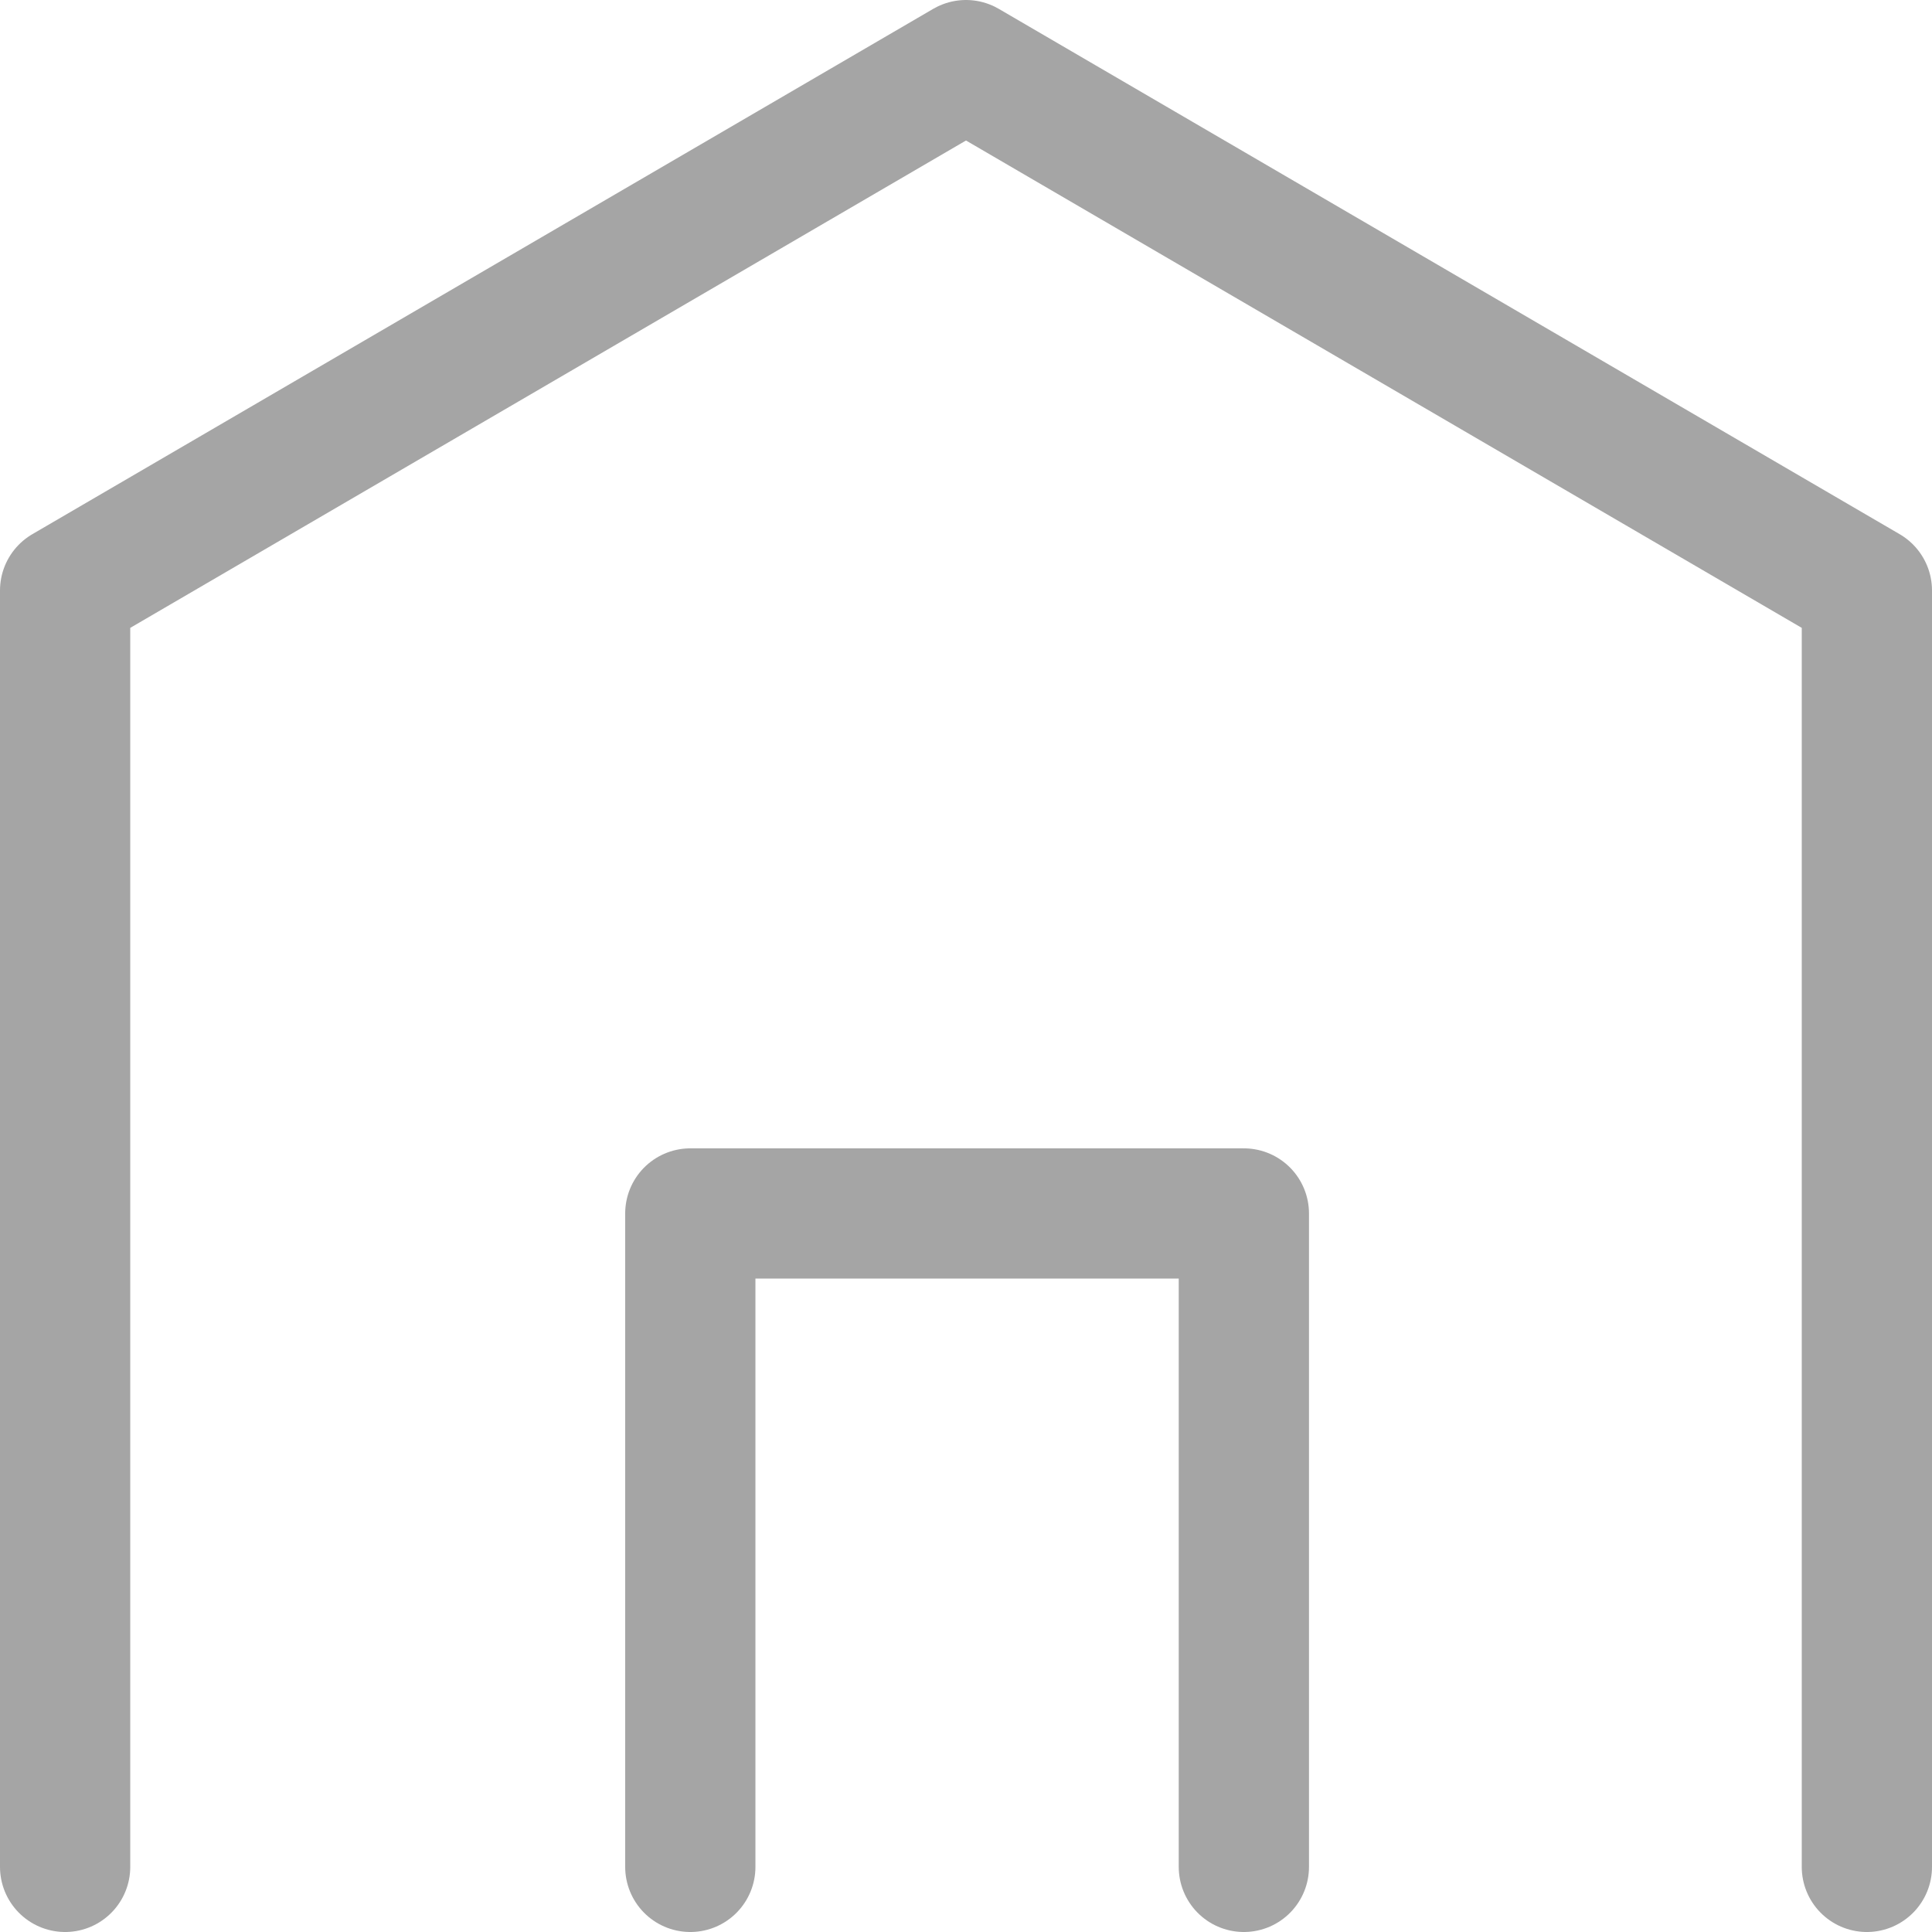
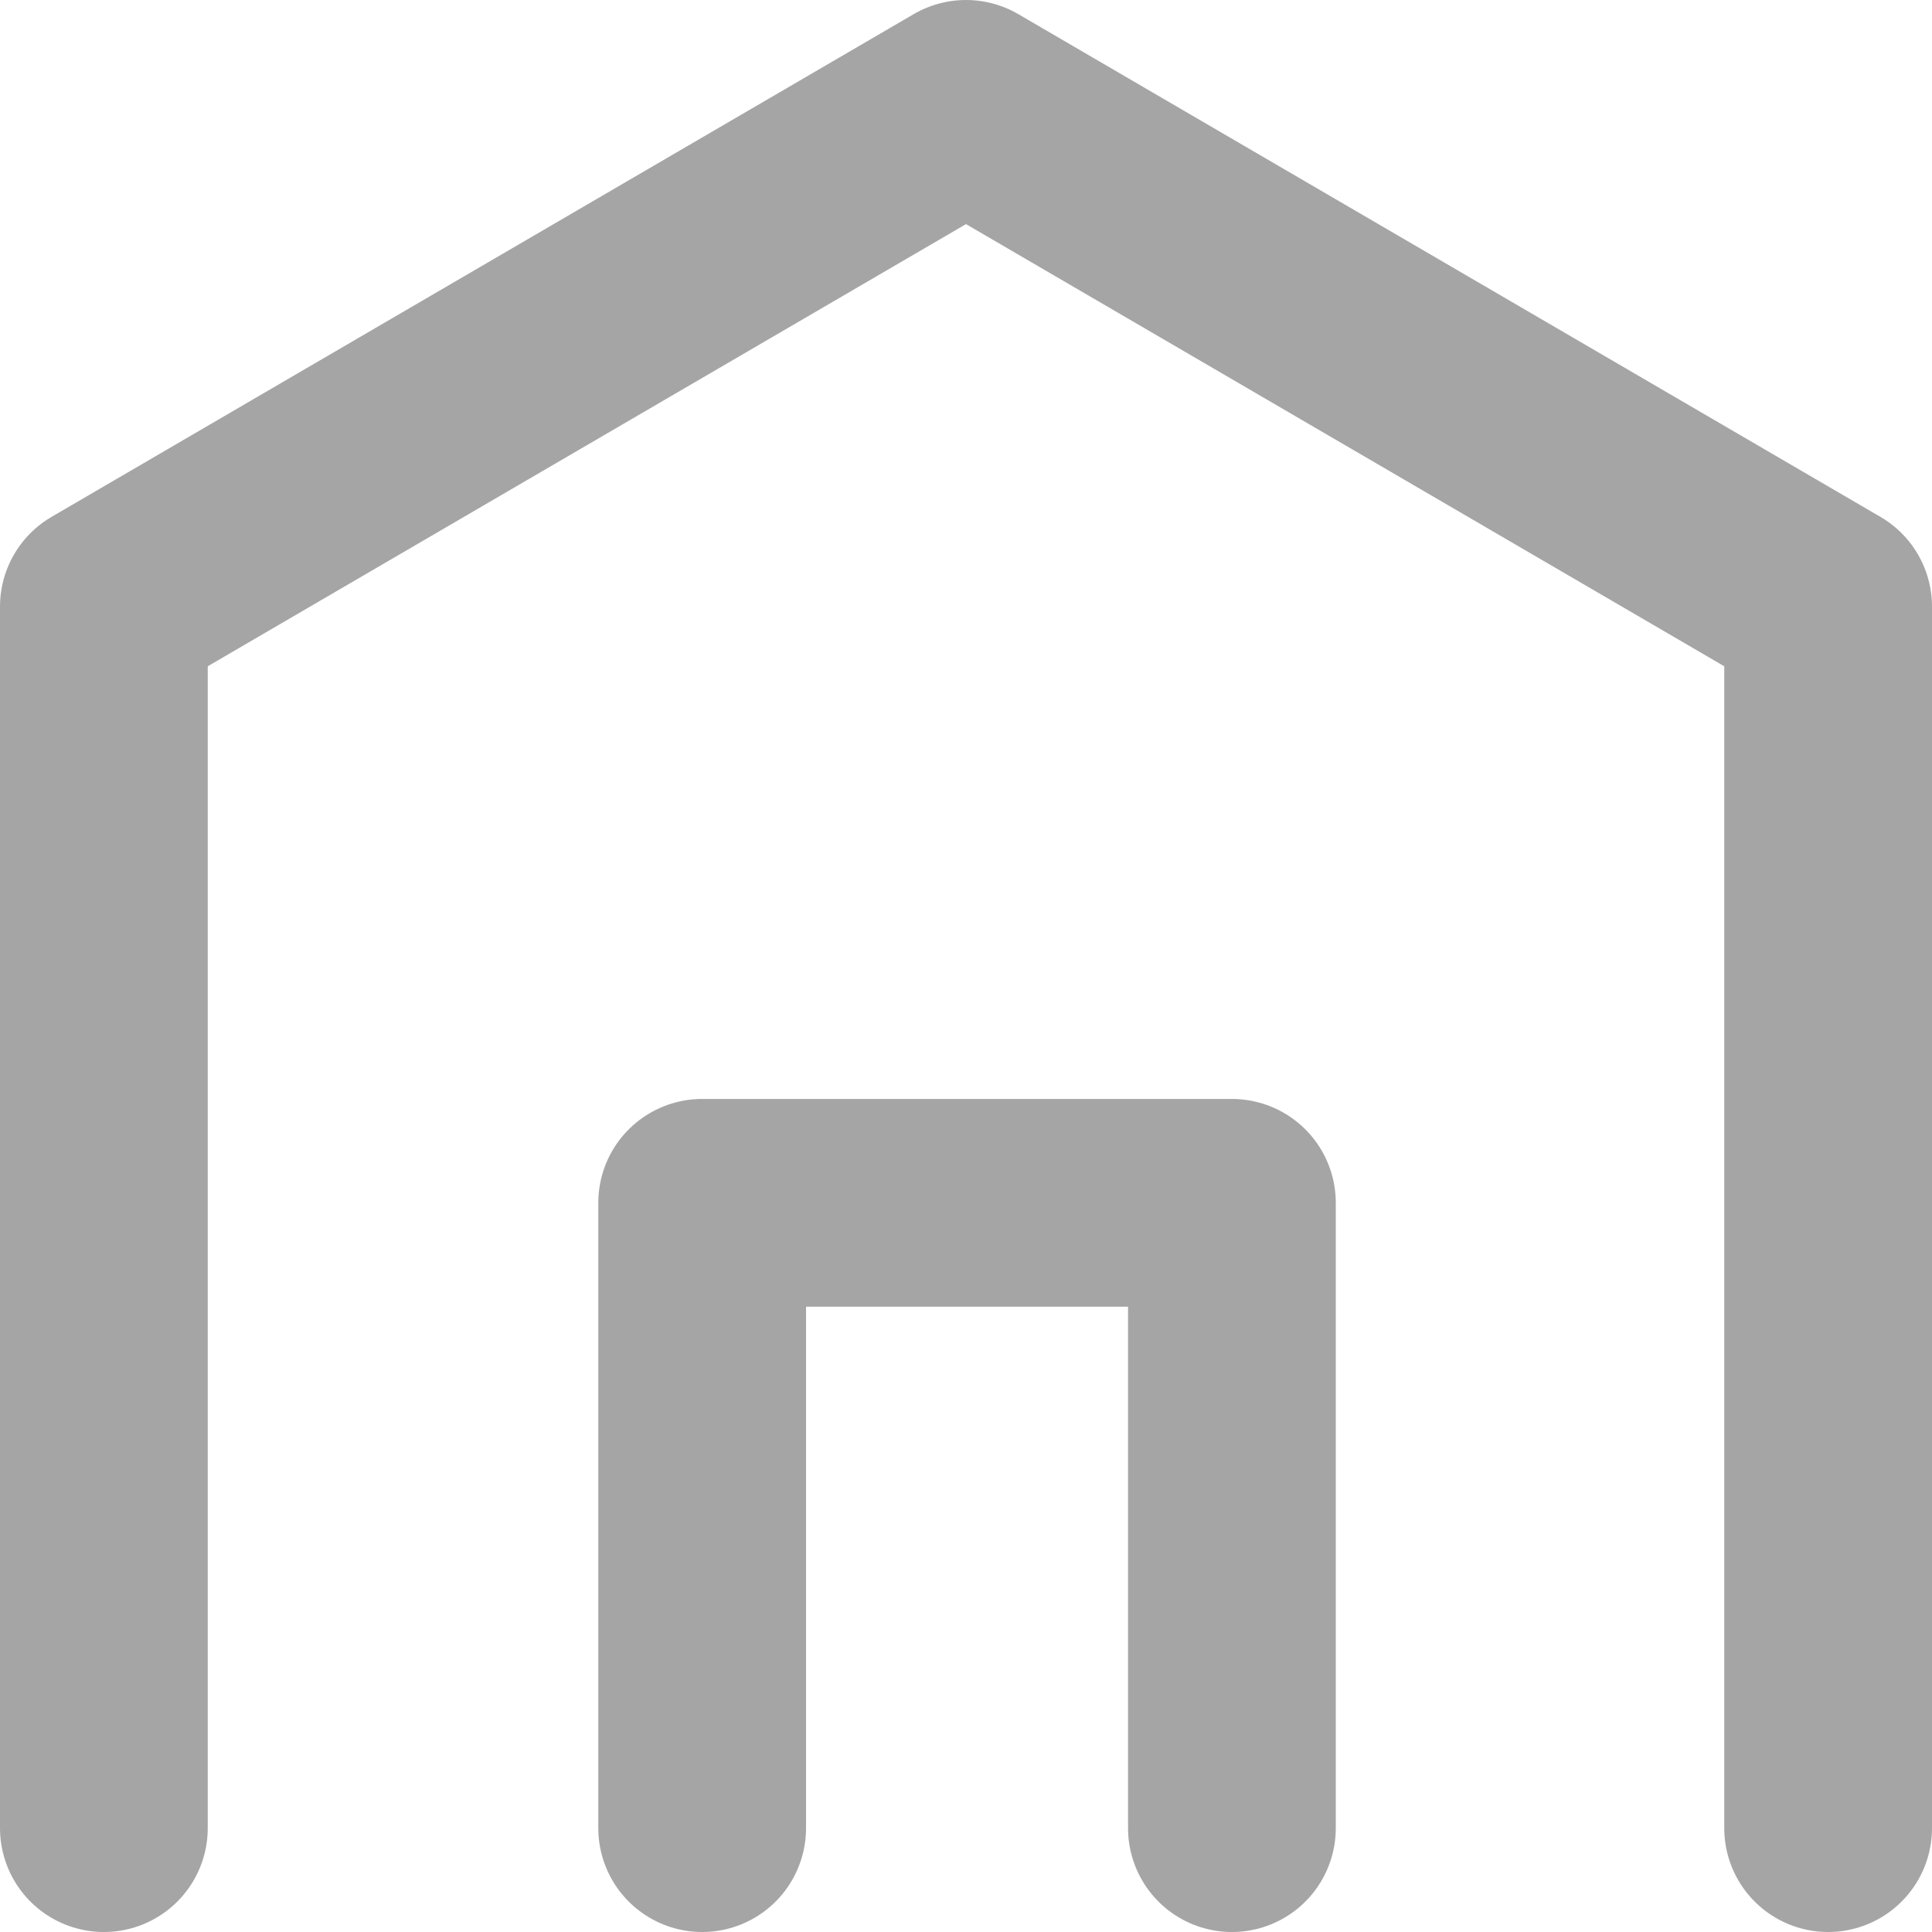
- <svg xmlns="http://www.w3.org/2000/svg" id="Capa_1" version="1.1" viewBox="0 0 89 89">
+ <svg xmlns="http://www.w3.org/2000/svg" id="Capa_1" version="1.1" viewBox="0 0 93 93">
  <defs>
    <style>
      .st0 {
        fill: none;
        stroke: #a5a5a5;
        stroke-linecap: round;
        stroke-linejoin: round;
-         stroke-width: 6px;
+         stroke-width: 10px;
      }
    </style>
  </defs>
-   <polyline class="st0" points="3 86 3 27.2 44.5 3 86 27.2 86 86" />
-   <path class="st0" d="M44.5,19.1" />
-   <polyline class="st0" points="57.3 86 57.3 55.9 31.8 55.9 31.8 86" />
+   <polyline class="st0" points="5 88 5 29.2 46.5 5 88 29.2 88 88" />
+   <path class="st0" d="M46.5,21.1" />
+   <polyline class="st0" points="59.3 88 59.3 57.9 33.8 57.9 33.8 88" />
</svg>
